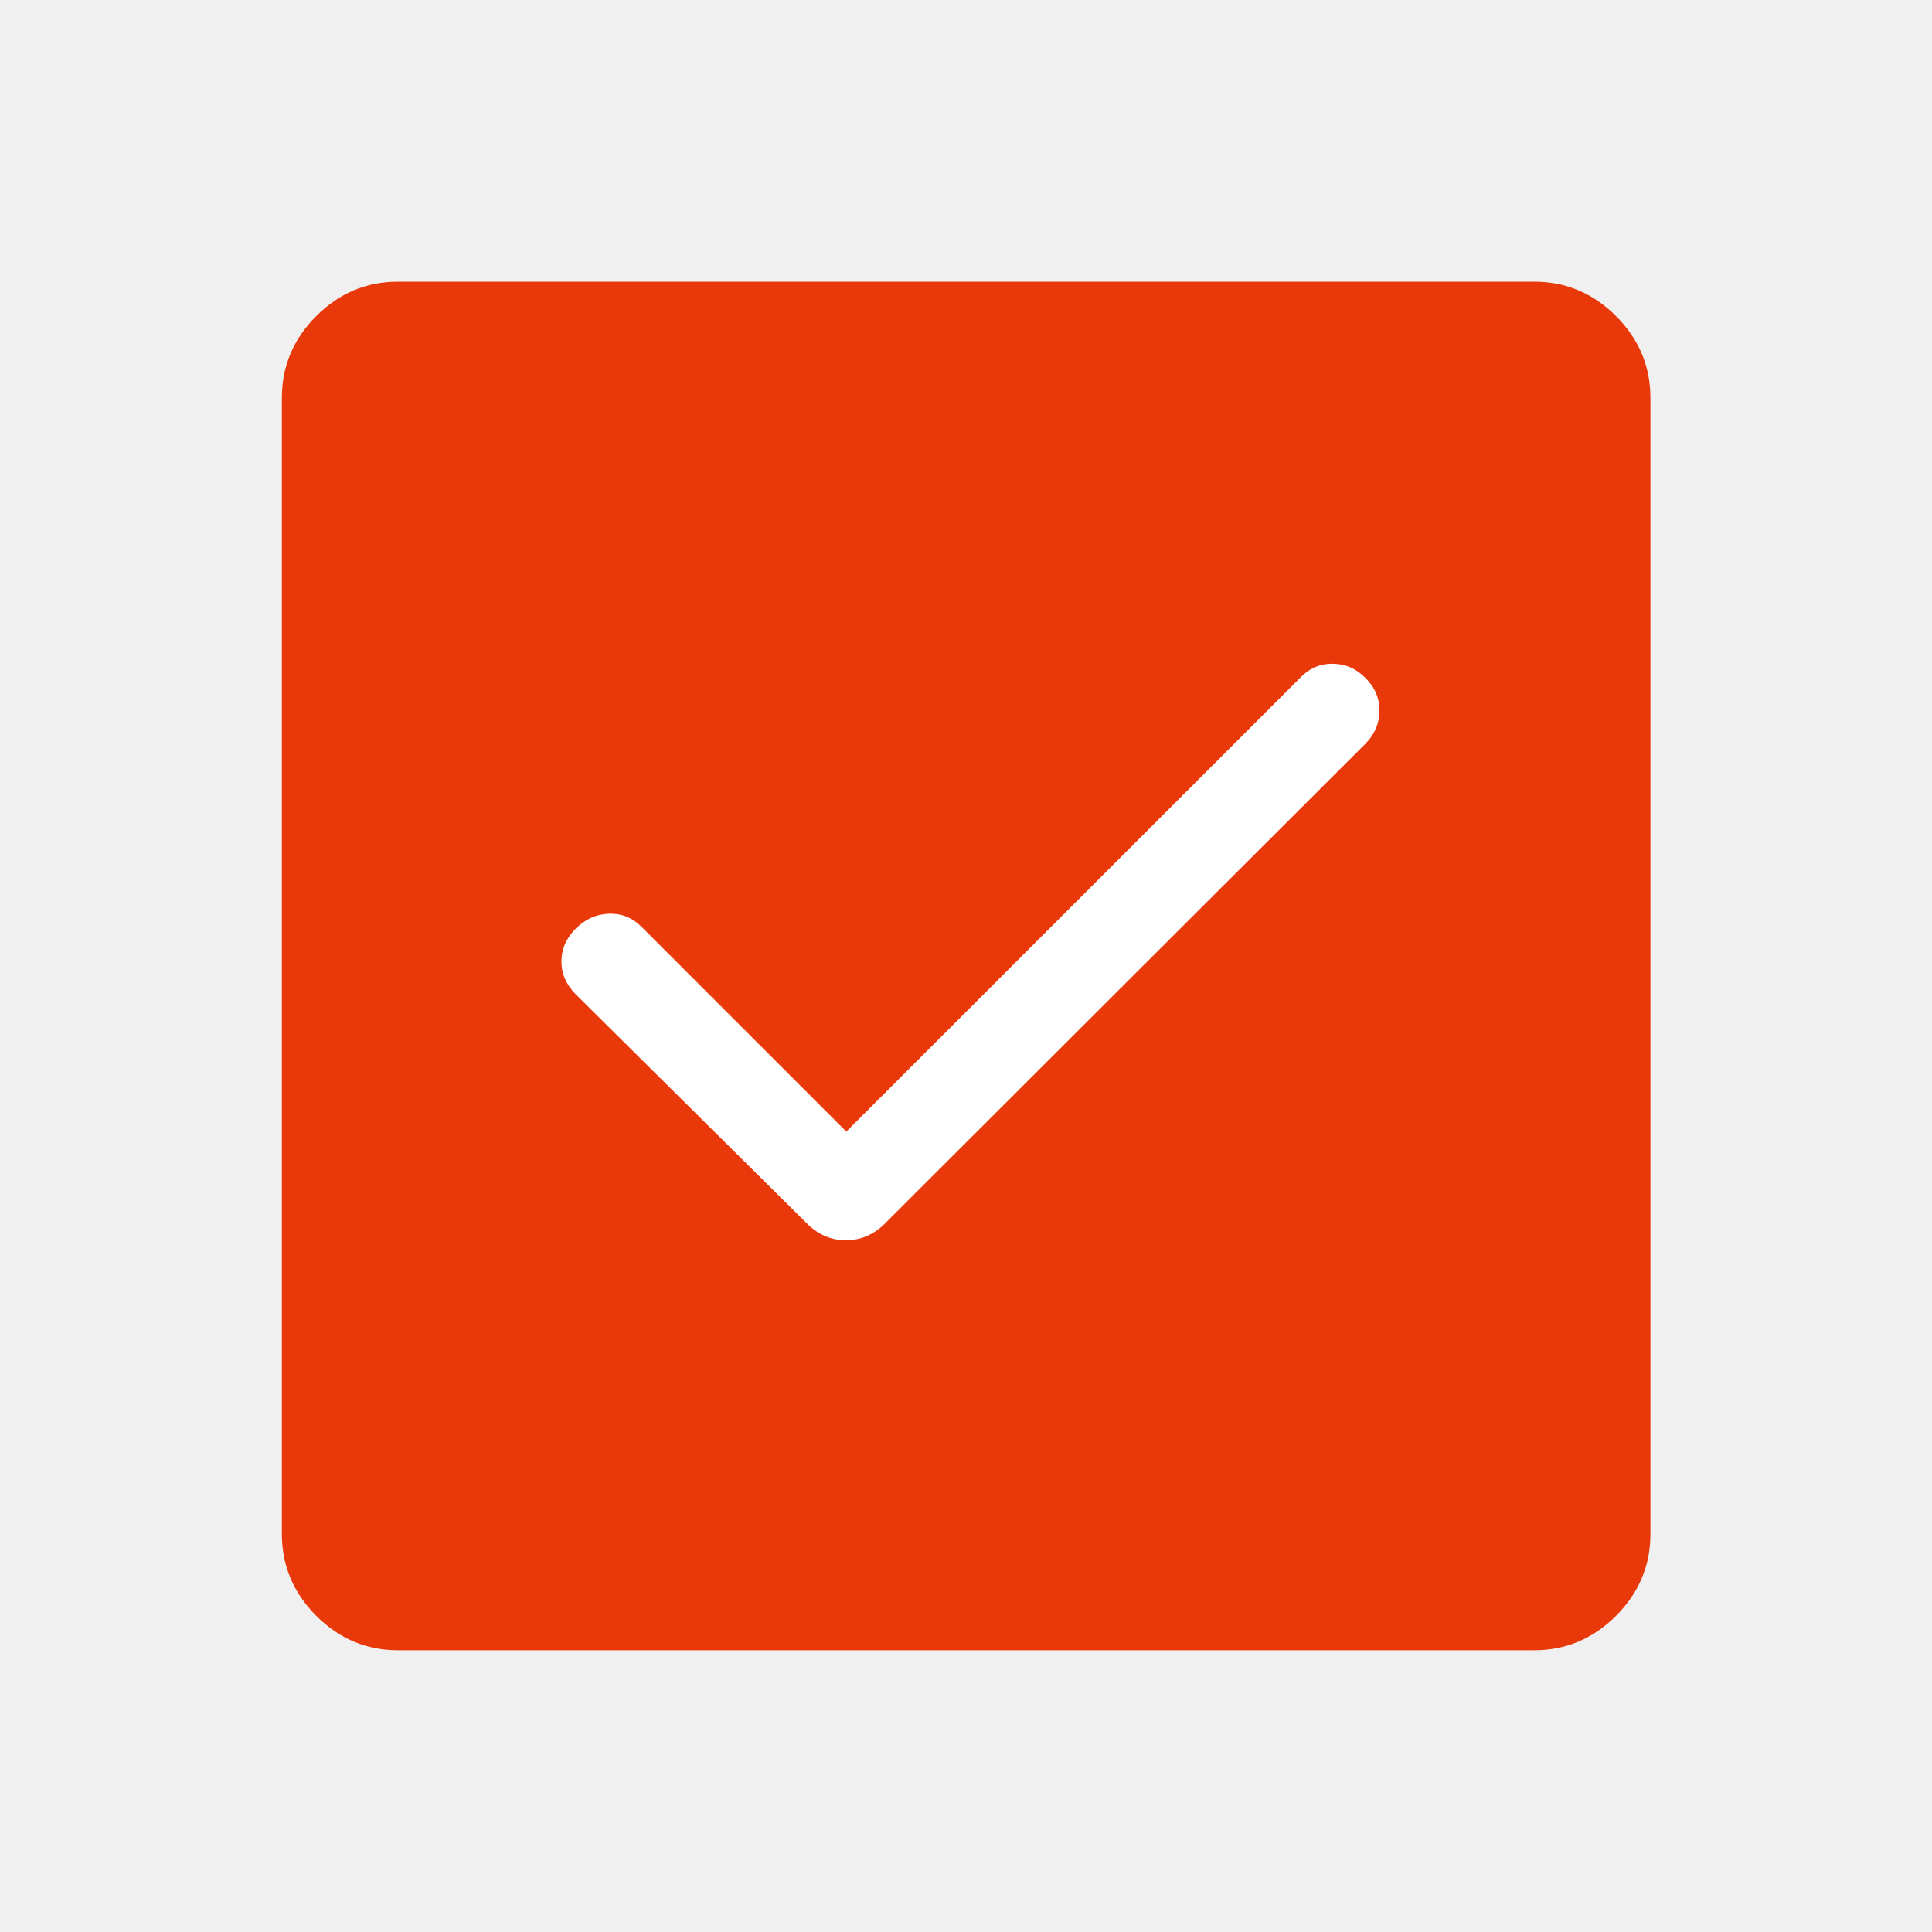
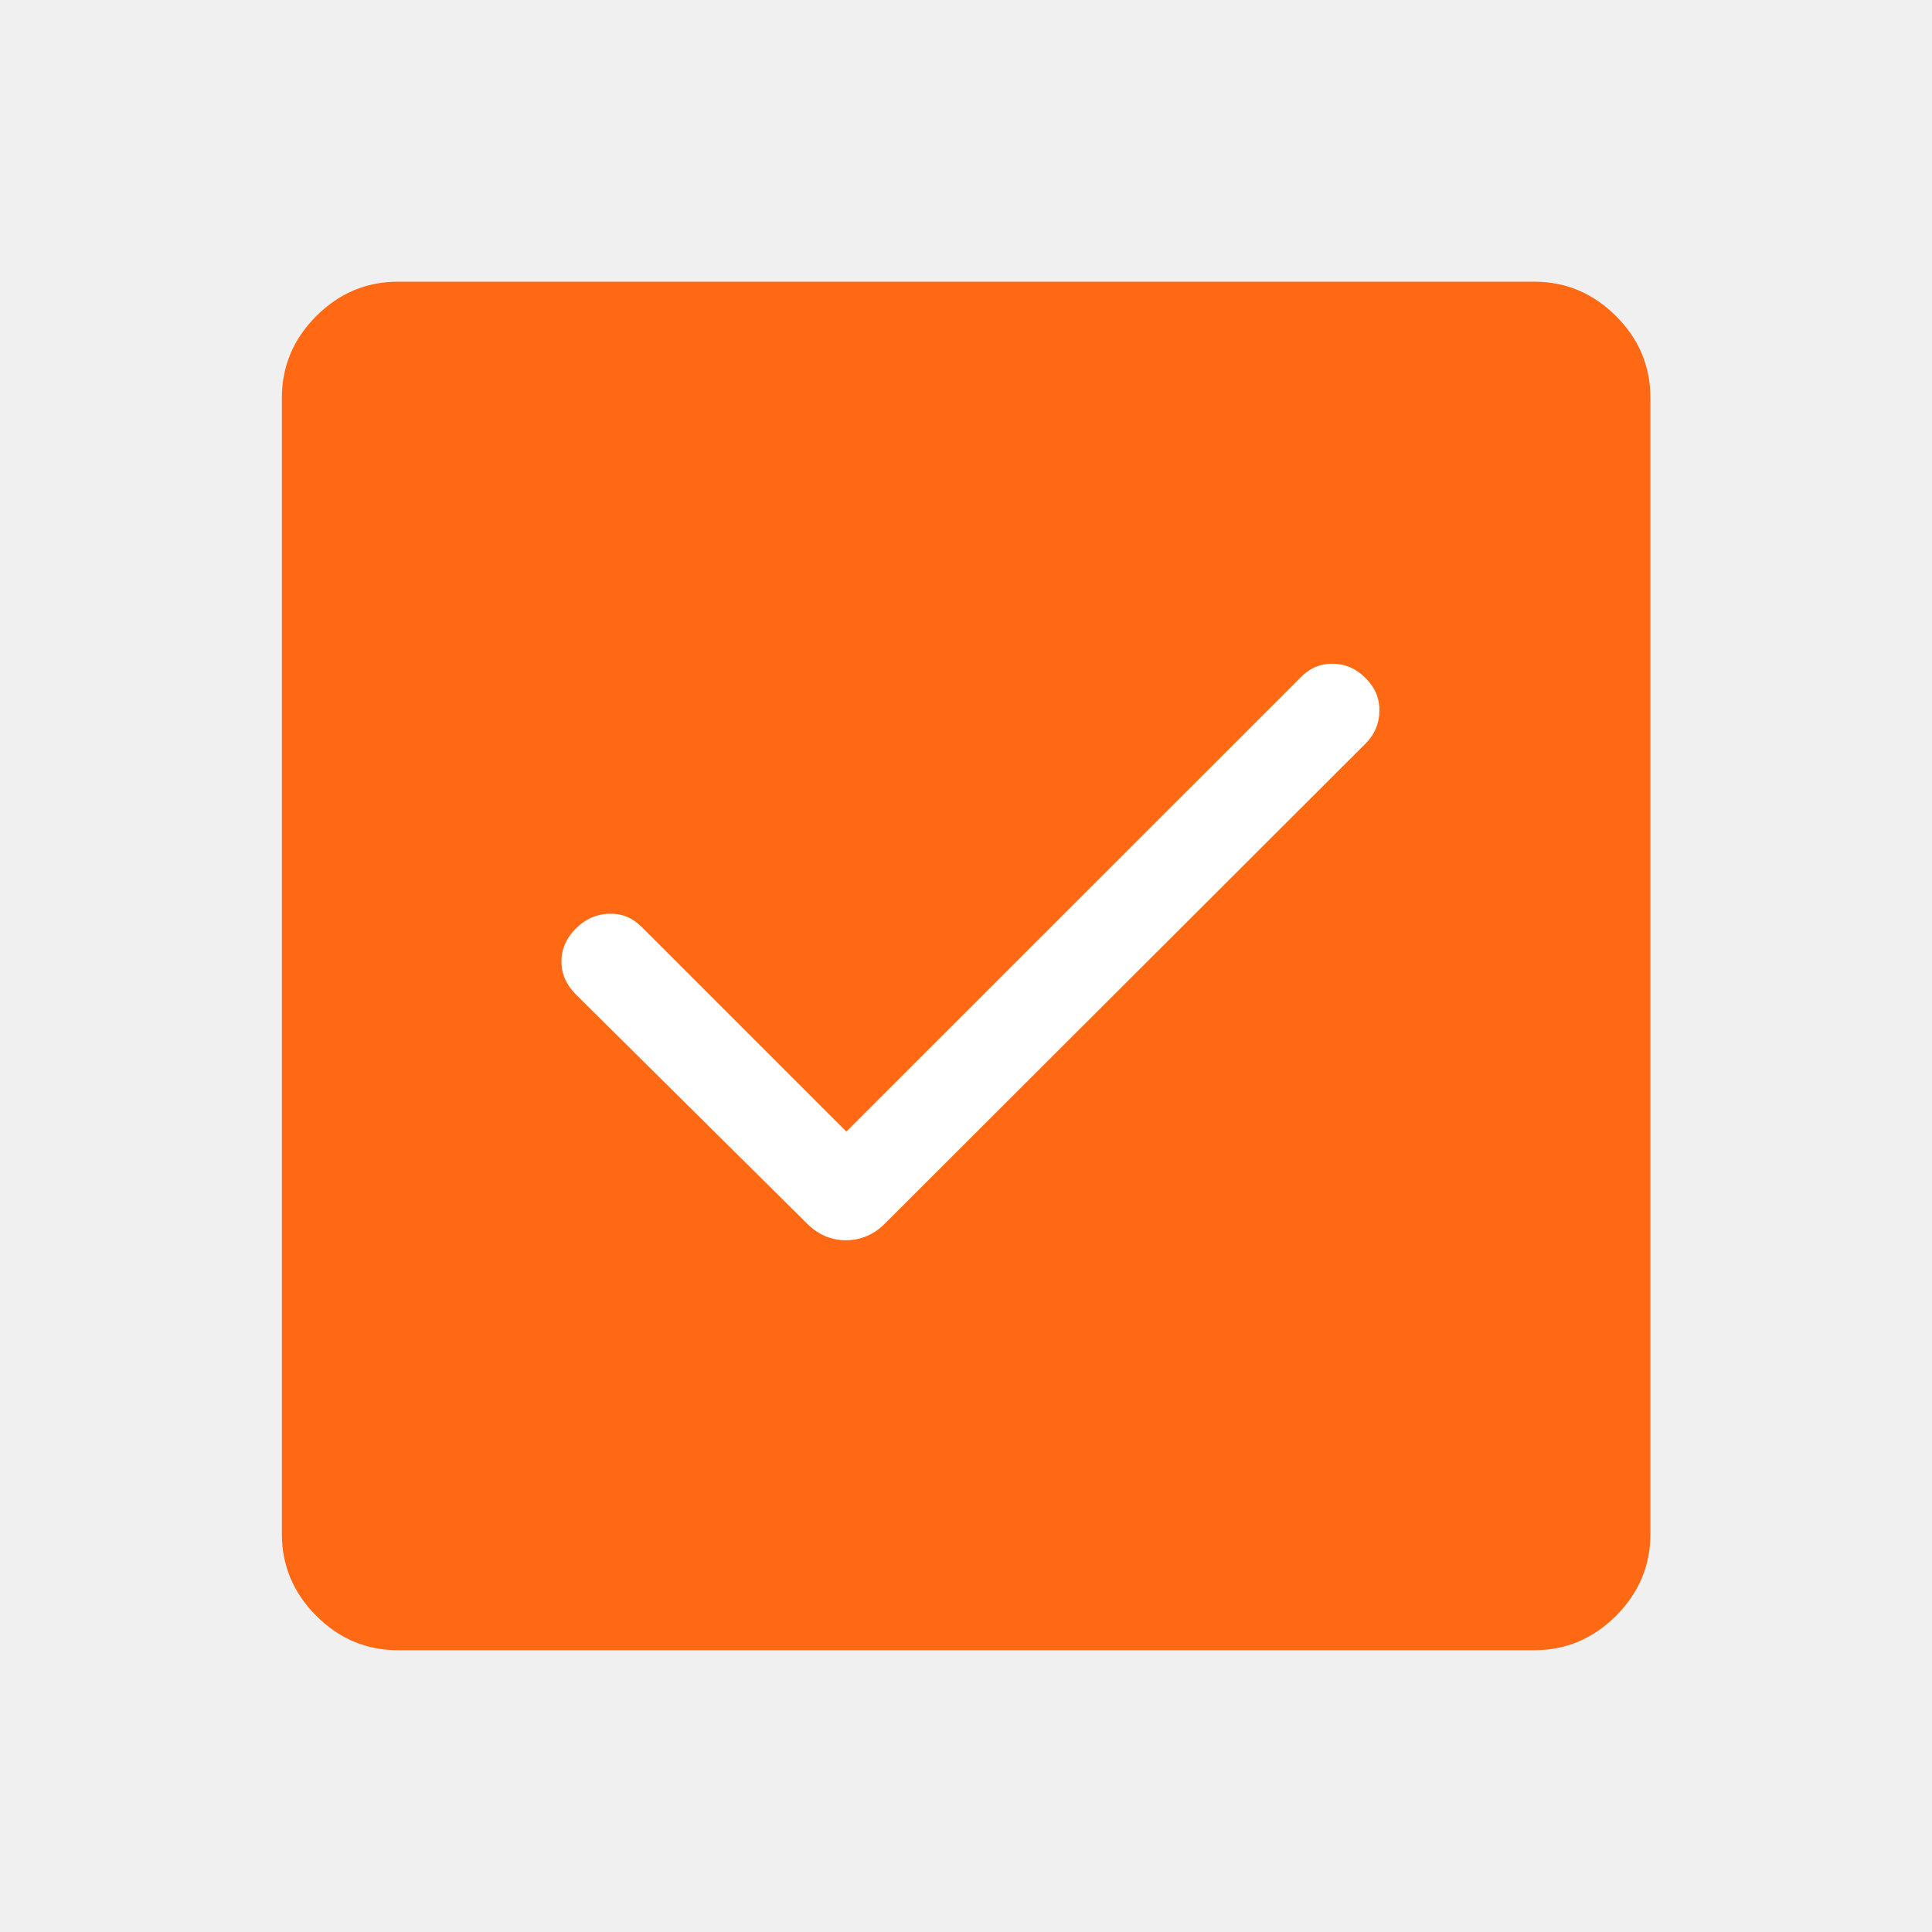
<svg xmlns="http://www.w3.org/2000/svg" width="20" height="20" viewBox="0 0 20 20" fill="none">
-   <rect x="3" y="3" width="14" height="14" rx="2" fill="#e9390b" />
-   <path d="M4.12 17.083C3.793 17.083 3.511 16.964 3.274 16.727C3.037 16.489 2.918 16.207 2.918 15.881V4.118C2.918 3.791 3.037 3.509 3.274 3.272C3.511 3.035 3.793 2.916 4.12 2.916H15.883C16.209 2.916 16.491 3.035 16.729 3.272C16.966 3.509 17.085 3.791 17.085 4.118V15.881C17.085 16.207 16.966 16.489 16.729 16.727C16.491 16.964 16.209 17.083 15.883 17.083H4.12ZM4.12 16.137H15.883C15.947 16.137 16.006 16.11 16.059 16.057C16.112 16.004 16.139 15.945 16.139 15.881V4.118C16.139 4.054 16.112 3.995 16.059 3.942C16.006 3.888 15.947 3.862 15.883 3.862H4.12C4.056 3.862 3.997 3.888 3.944 3.942C3.89 3.995 3.863 4.054 3.863 4.118V15.881C3.863 15.945 3.89 16.004 3.944 16.057C3.997 16.11 4.056 16.137 4.12 16.137Z" fill="#e9390b" />
+   <rect x="3" y="3" width="14" height="14" rx="2" fill="#ff6914" />
+   <path d="M4.12 17.083C3.793 17.083 3.511 16.964 3.274 16.727C3.037 16.489 2.918 16.207 2.918 15.881V4.118C2.918 3.791 3.037 3.509 3.274 3.272C3.511 3.035 3.793 2.916 4.12 2.916H15.883C16.209 2.916 16.491 3.035 16.729 3.272C16.966 3.509 17.085 3.791 17.085 4.118V15.881C17.085 16.207 16.966 16.489 16.729 16.727C16.491 16.964 16.209 17.083 15.883 17.083H4.12ZM4.12 16.137H15.883C15.947 16.137 16.006 16.11 16.059 16.057C16.112 16.004 16.139 15.945 16.139 15.881V4.118C16.139 4.054 16.112 3.995 16.059 3.942C16.006 3.888 15.947 3.862 15.883 3.862H4.12C4.056 3.862 3.997 3.888 3.944 3.942C3.89 3.995 3.863 4.054 3.863 4.118V15.881C3.863 15.945 3.89 16.004 3.944 16.057C3.997 16.11 4.056 16.137 4.12 16.137Z" fill="#ff6914" />
  <path d="M6.639 9.592L8.761 11.714L13.457 7.019C13.55 6.92 13.662 6.871 13.792 6.871C13.923 6.871 14.038 6.92 14.136 7.019C14.235 7.117 14.282 7.231 14.28 7.362C14.277 7.493 14.229 7.605 14.136 7.698L9.175 12.652C9.055 12.777 8.916 12.839 8.757 12.839C8.598 12.839 8.459 12.777 8.34 12.652L5.96 10.293C5.862 10.194 5.812 10.081 5.812 9.953C5.812 9.825 5.862 9.711 5.96 9.613C6.058 9.515 6.173 9.463 6.304 9.459C6.435 9.455 6.546 9.499 6.639 9.592Z" fill="white" />
</svg>
